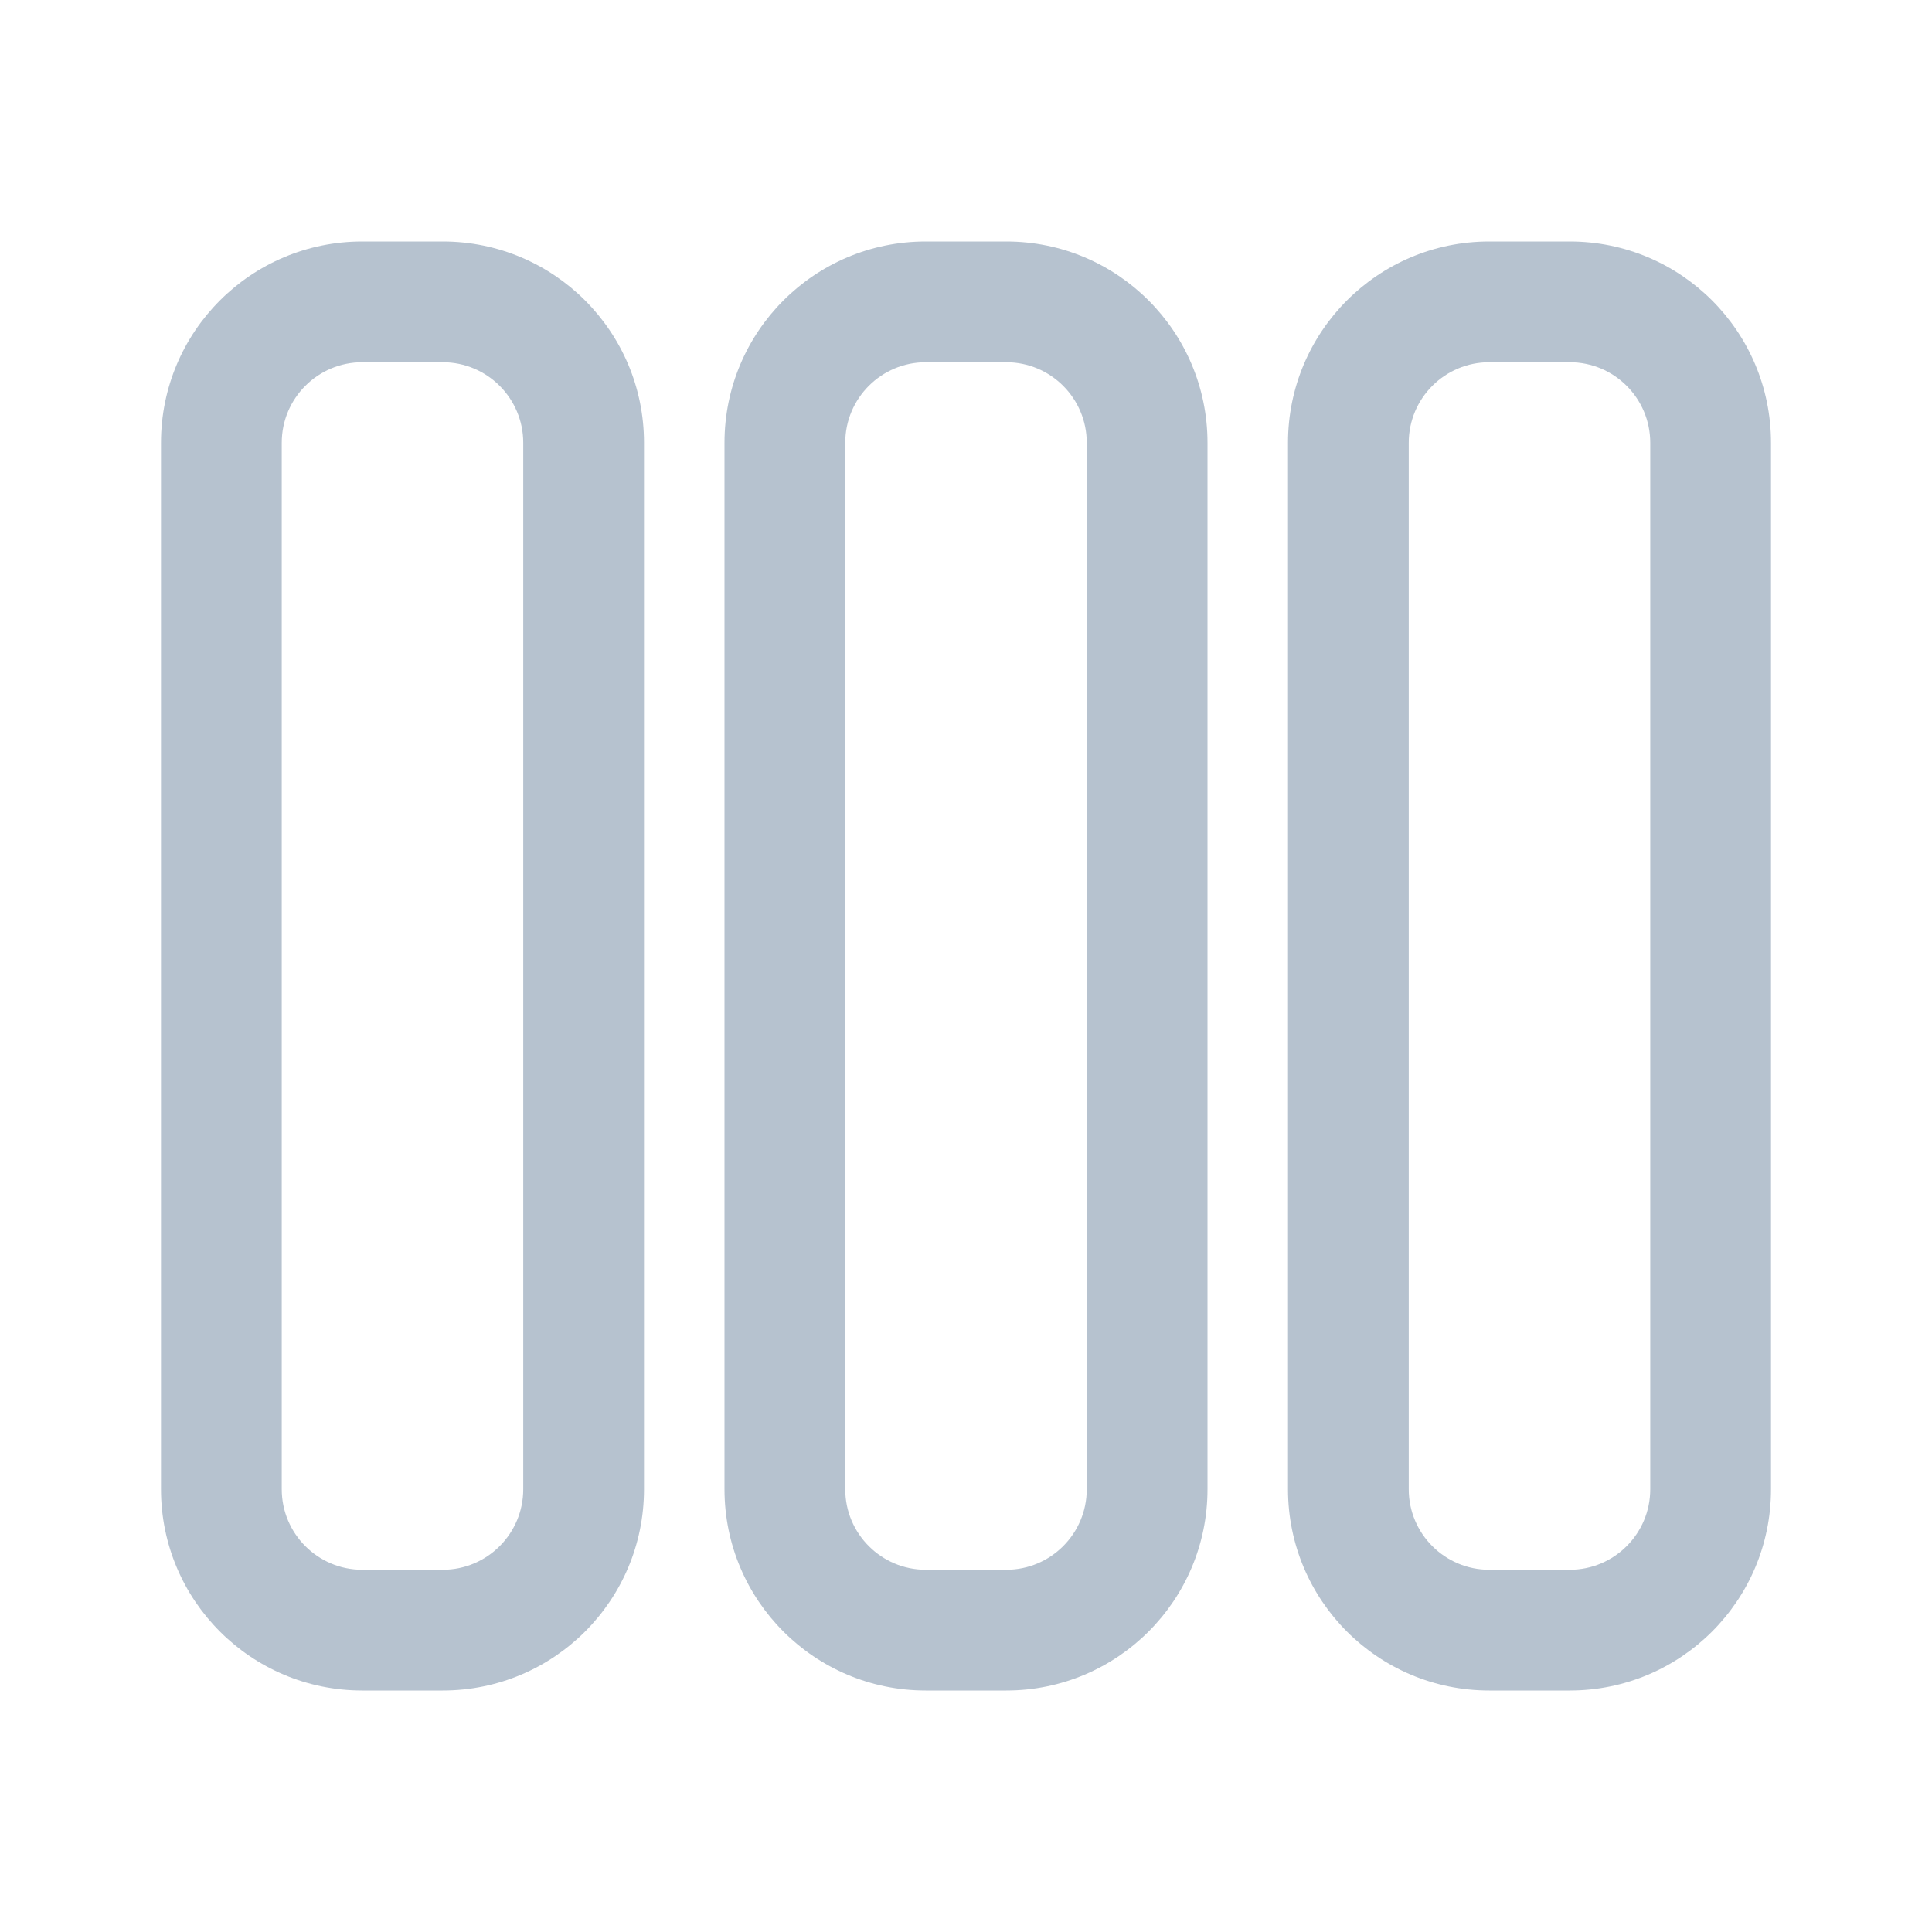
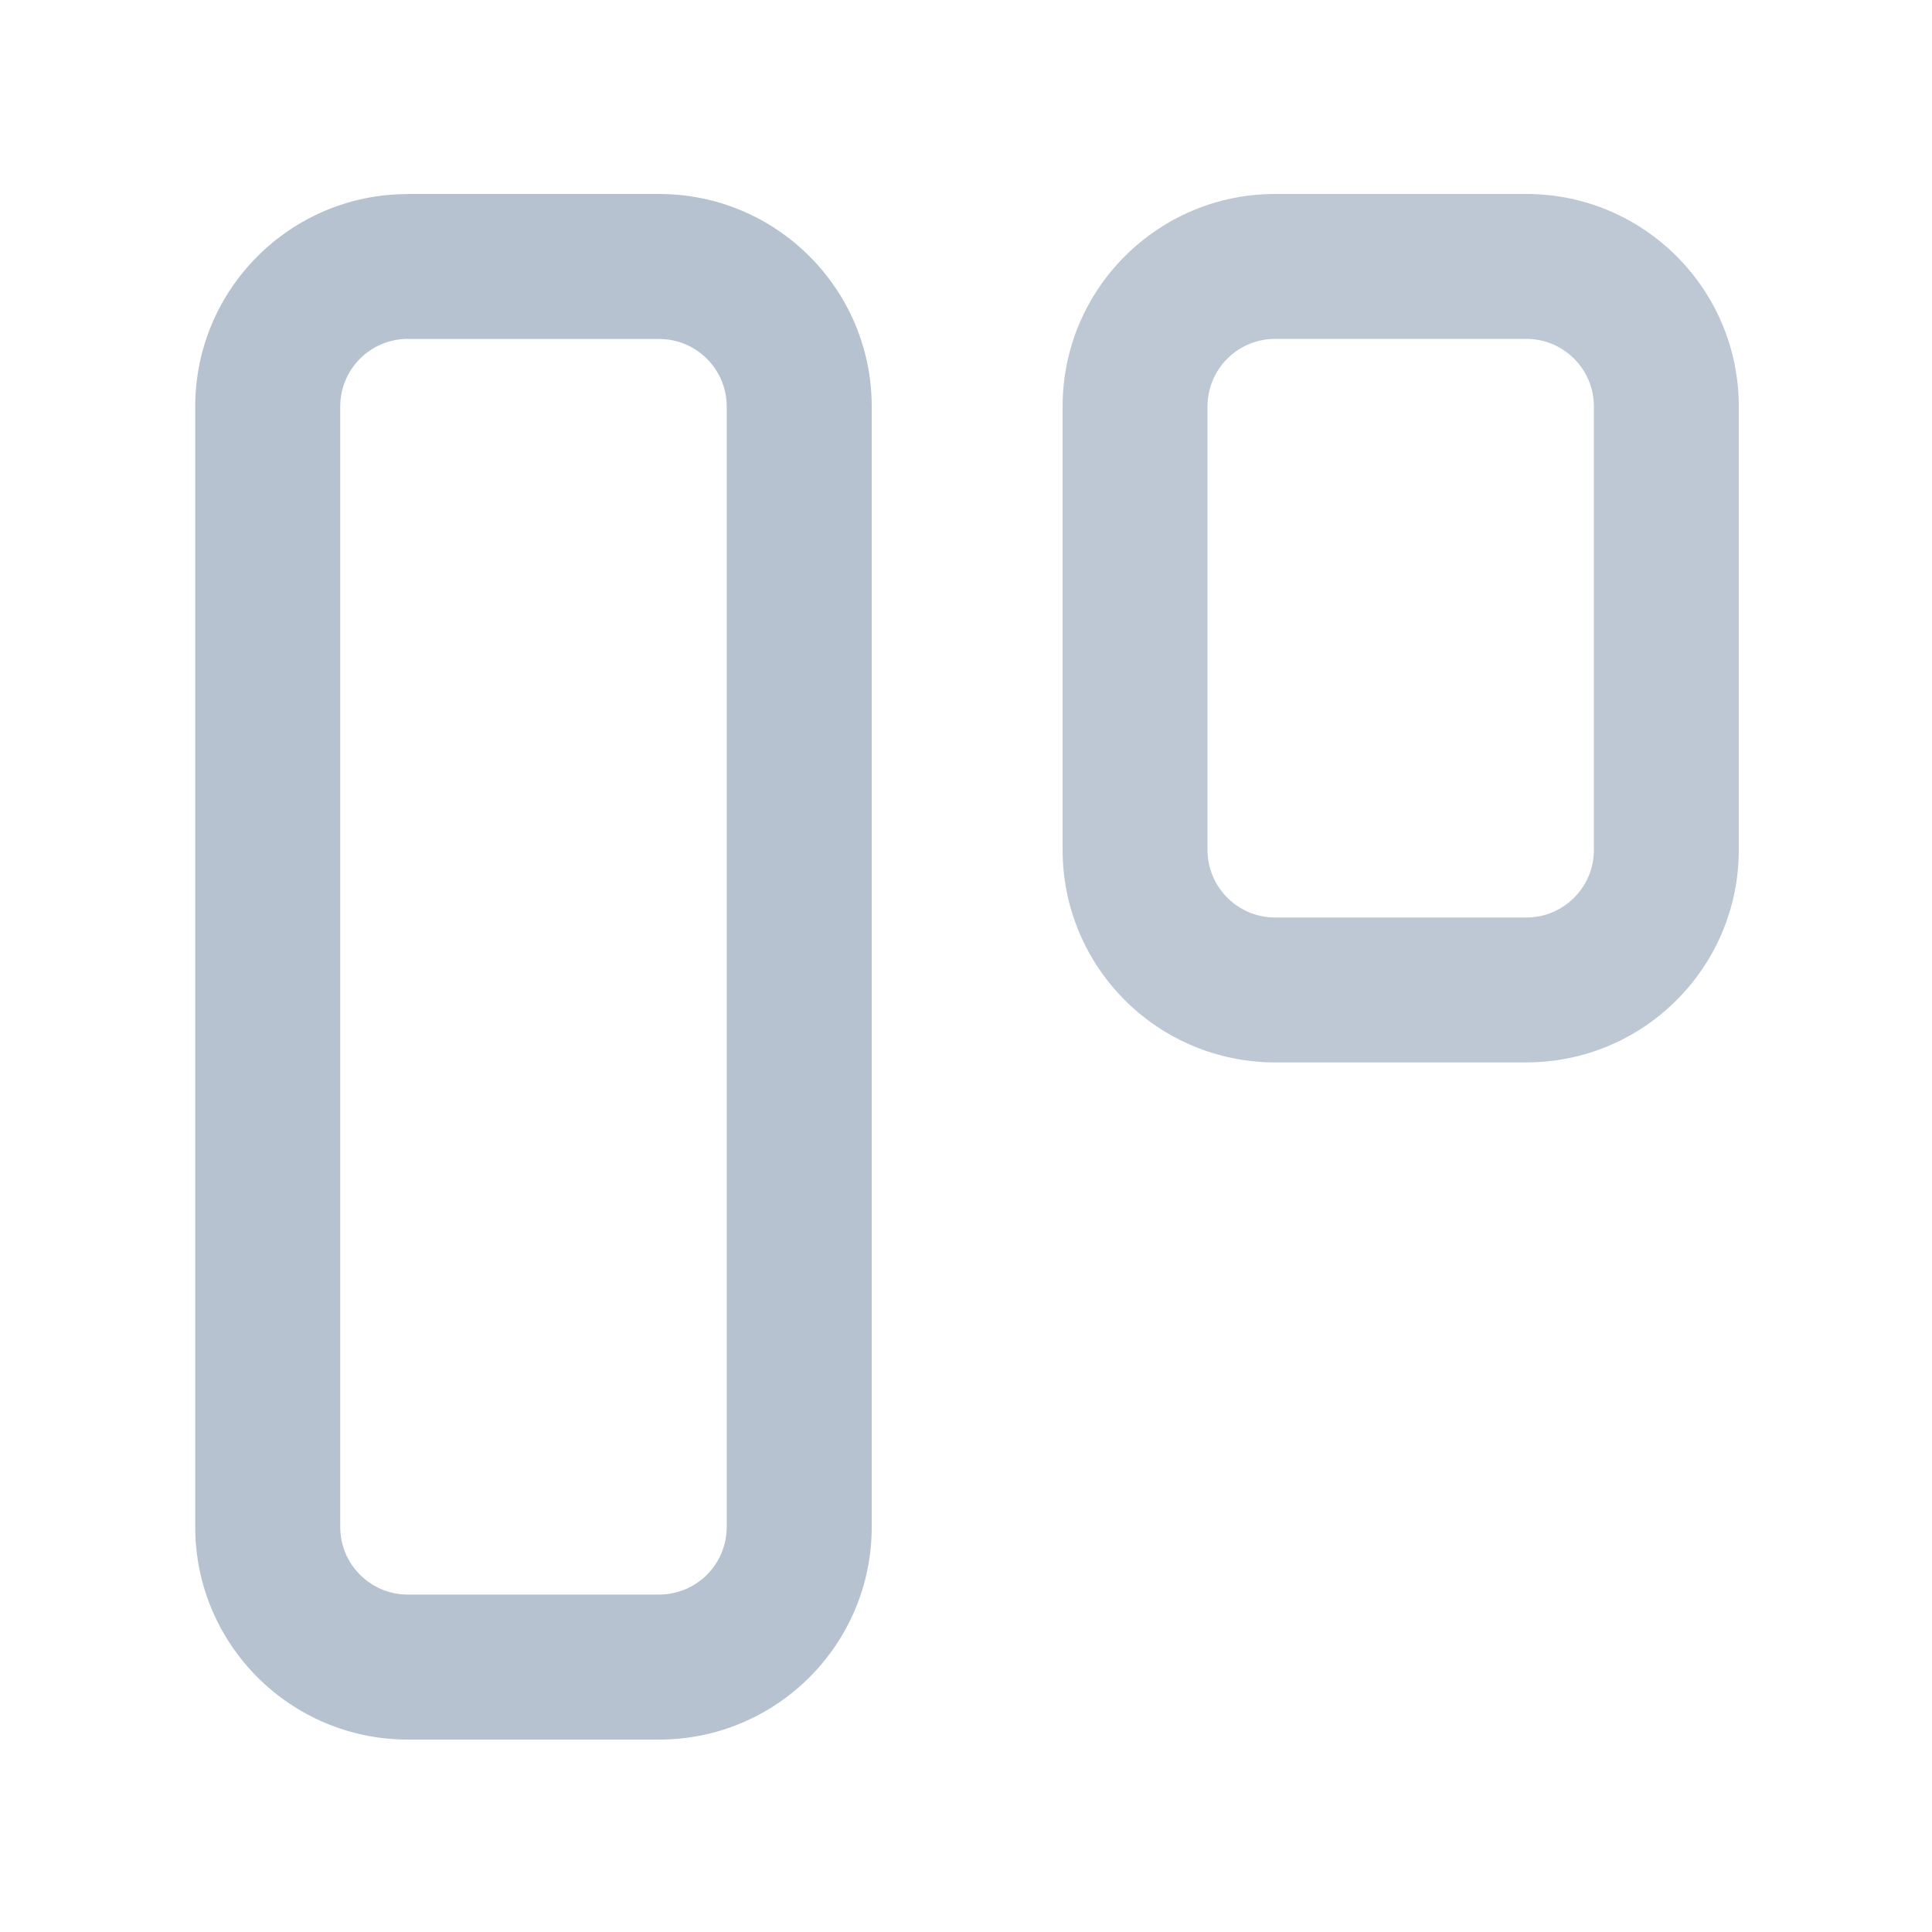
- <svg xmlns="http://www.w3.org/2000/svg" width="24" height="24" viewBox="0 0 24 24" fill="none">
-   <path d="M4.5 21C3.119 21 2 19.881 2 18.5V5.5C2 4.119 3.119 3 4.5 3H5.5C6.881 3 8 4.119 8 5.5L8 18.5C8 19.881 6.881 21 5.5 21H4.5ZM3.5 18.5C3.5 19.052 3.948 19.5 4.5 19.5H5.5C6.052 19.5 6.5 19.052 6.5 18.5L6.5 5.5C6.5 4.948 6.052 4.5 5.5 4.5H4.5C3.948 4.5 3.5 4.948 3.5 5.5L3.5 18.5ZM11.5 21C10.119 21 9 19.881 9 18.5L9 5.5C9 4.119 10.119 3 11.5 3H12.5C13.881 3 15 4.119 15 5.5V18.5C15 19.881 13.881 21 12.5 21H11.5ZM10.5 18.5C10.5 19.052 10.948 19.5 11.5 19.5H12.5C13.052 19.5 13.5 19.052 13.5 18.5V5.5C13.5 4.948 13.052 4.5 12.5 4.5H11.5C10.948 4.5 10.5 4.948 10.5 5.5V18.5ZM16 18.5C16 19.881 17.119 21 18.5 21H19.5C20.881 21 22 19.881 22 18.5V5.5C22 4.119 20.881 3 19.5 3H18.5C17.119 3 16 4.119 16 5.5L16 18.5ZM18.5 19.5C17.948 19.5 17.5 19.052 17.5 18.5L17.5 5.5C17.5 4.948 17.948 4.5 18.5 4.5H19.5C20.052 4.5 20.5 4.948 20.5 5.5V18.5C20.5 19.052 20.052 19.5 19.5 19.5H18.5Z" fill="#B6C2CF" />
+ <svg xmlns="http://www.w3.org/2000/svg" width="20" height="20" viewBox="0 0 20 20">
+   <path fill="#B6C2CF" fill-rule="evenodd" d="M4.222 2.008h2.6c1.217 0 2.202.986 2.202 2.201v11.598a2.201 2.201 0 0 1-2.201 2.201H4.222a2.201 2.201 0 0 1-2.201-2.201V4.209a2.2 2.2 0 0 1 2.2-2.2Zm0 1.5a.7.7 0 0 0-.7.701v11.598a.7.7 0 0 0 .7.7h2.6a.7.7 0 0 0 .701-.7V4.209a.7.7 0 0 0-.7-.7H4.222Z" clip-rule="evenodd" />
+   <path fill="#B6C2CF" fill-rule="evenodd" d="M13.2 2.008h2.6a2.2 2.2 0 0 1 2.2 2.2v4.59a2.2 2.2 0 0 1-2.2 2.2h-2.6a2.2 2.2 0 0 1-2.2-2.2v-4.59a2.2 2.2 0 0 1 2.2-2.2Zm0 1.5a.7.7 0 0 0-.7.7v4.59a.7.7 0 0 0 .7.7h2.6a.7.7 0 0 0 .7-.7v-4.59a.7.7 0 0 0-.7-.7h-2.6Z" clip-rule="evenodd" opacity=".9" />
</svg>
